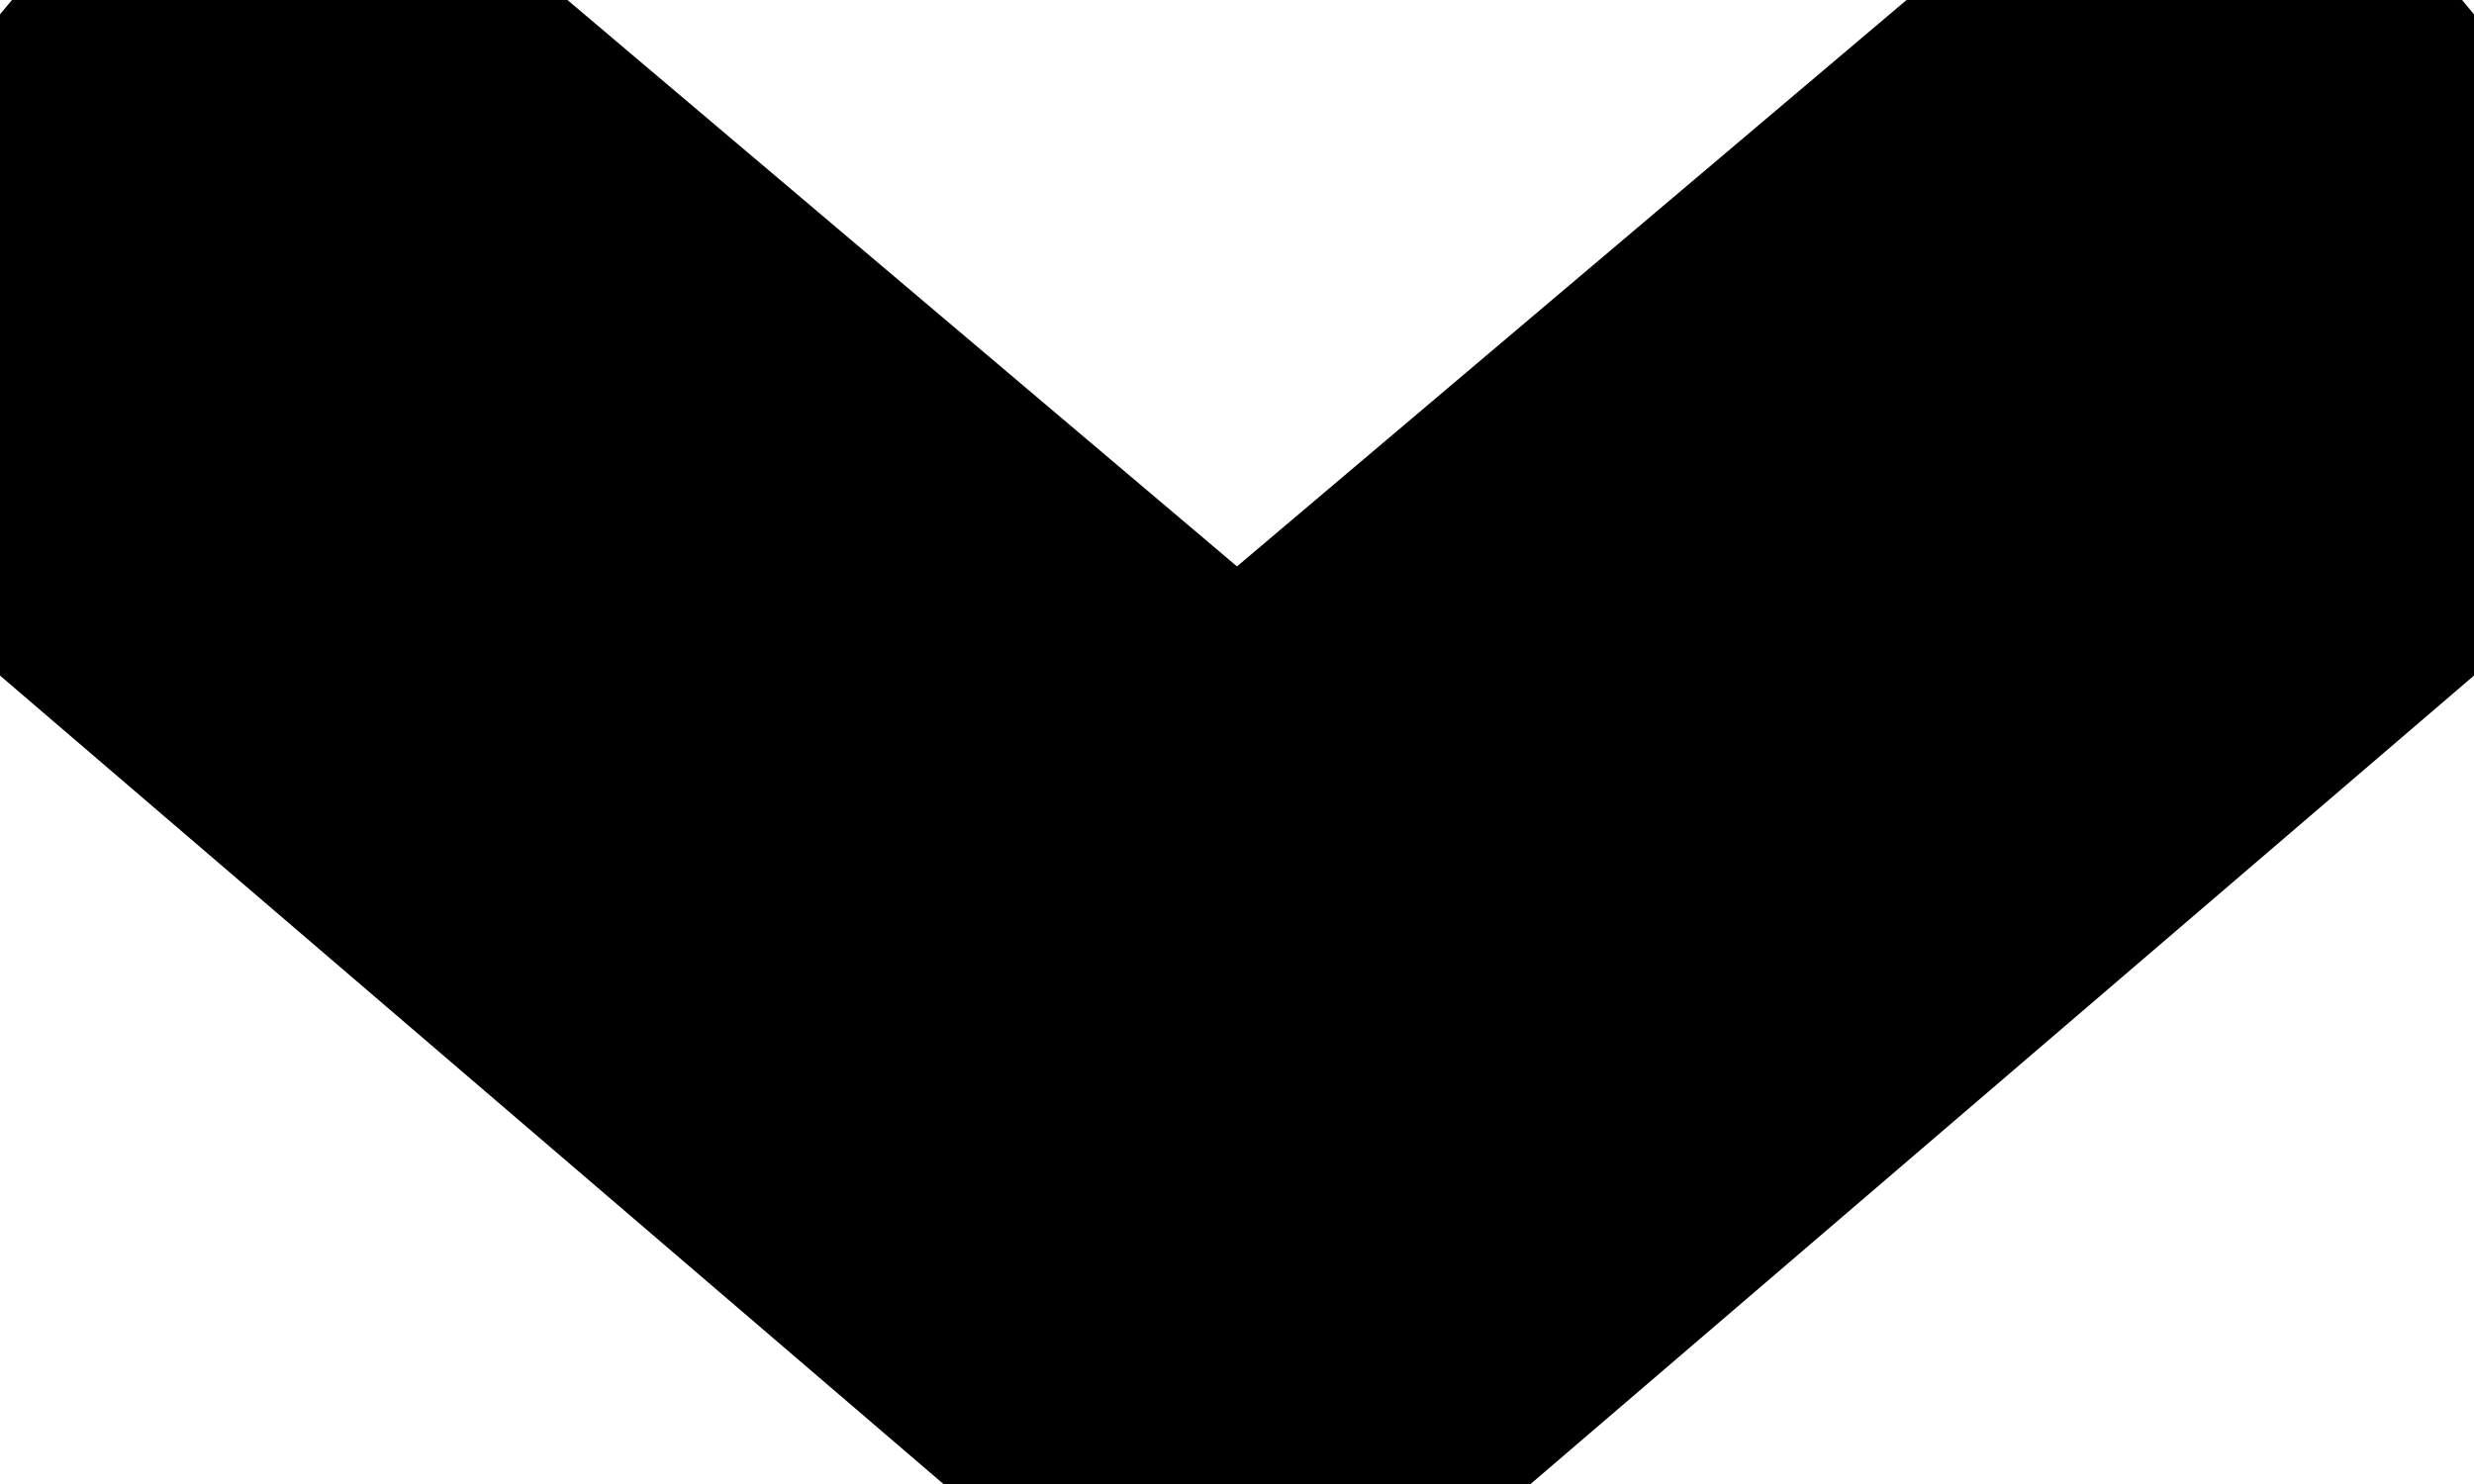
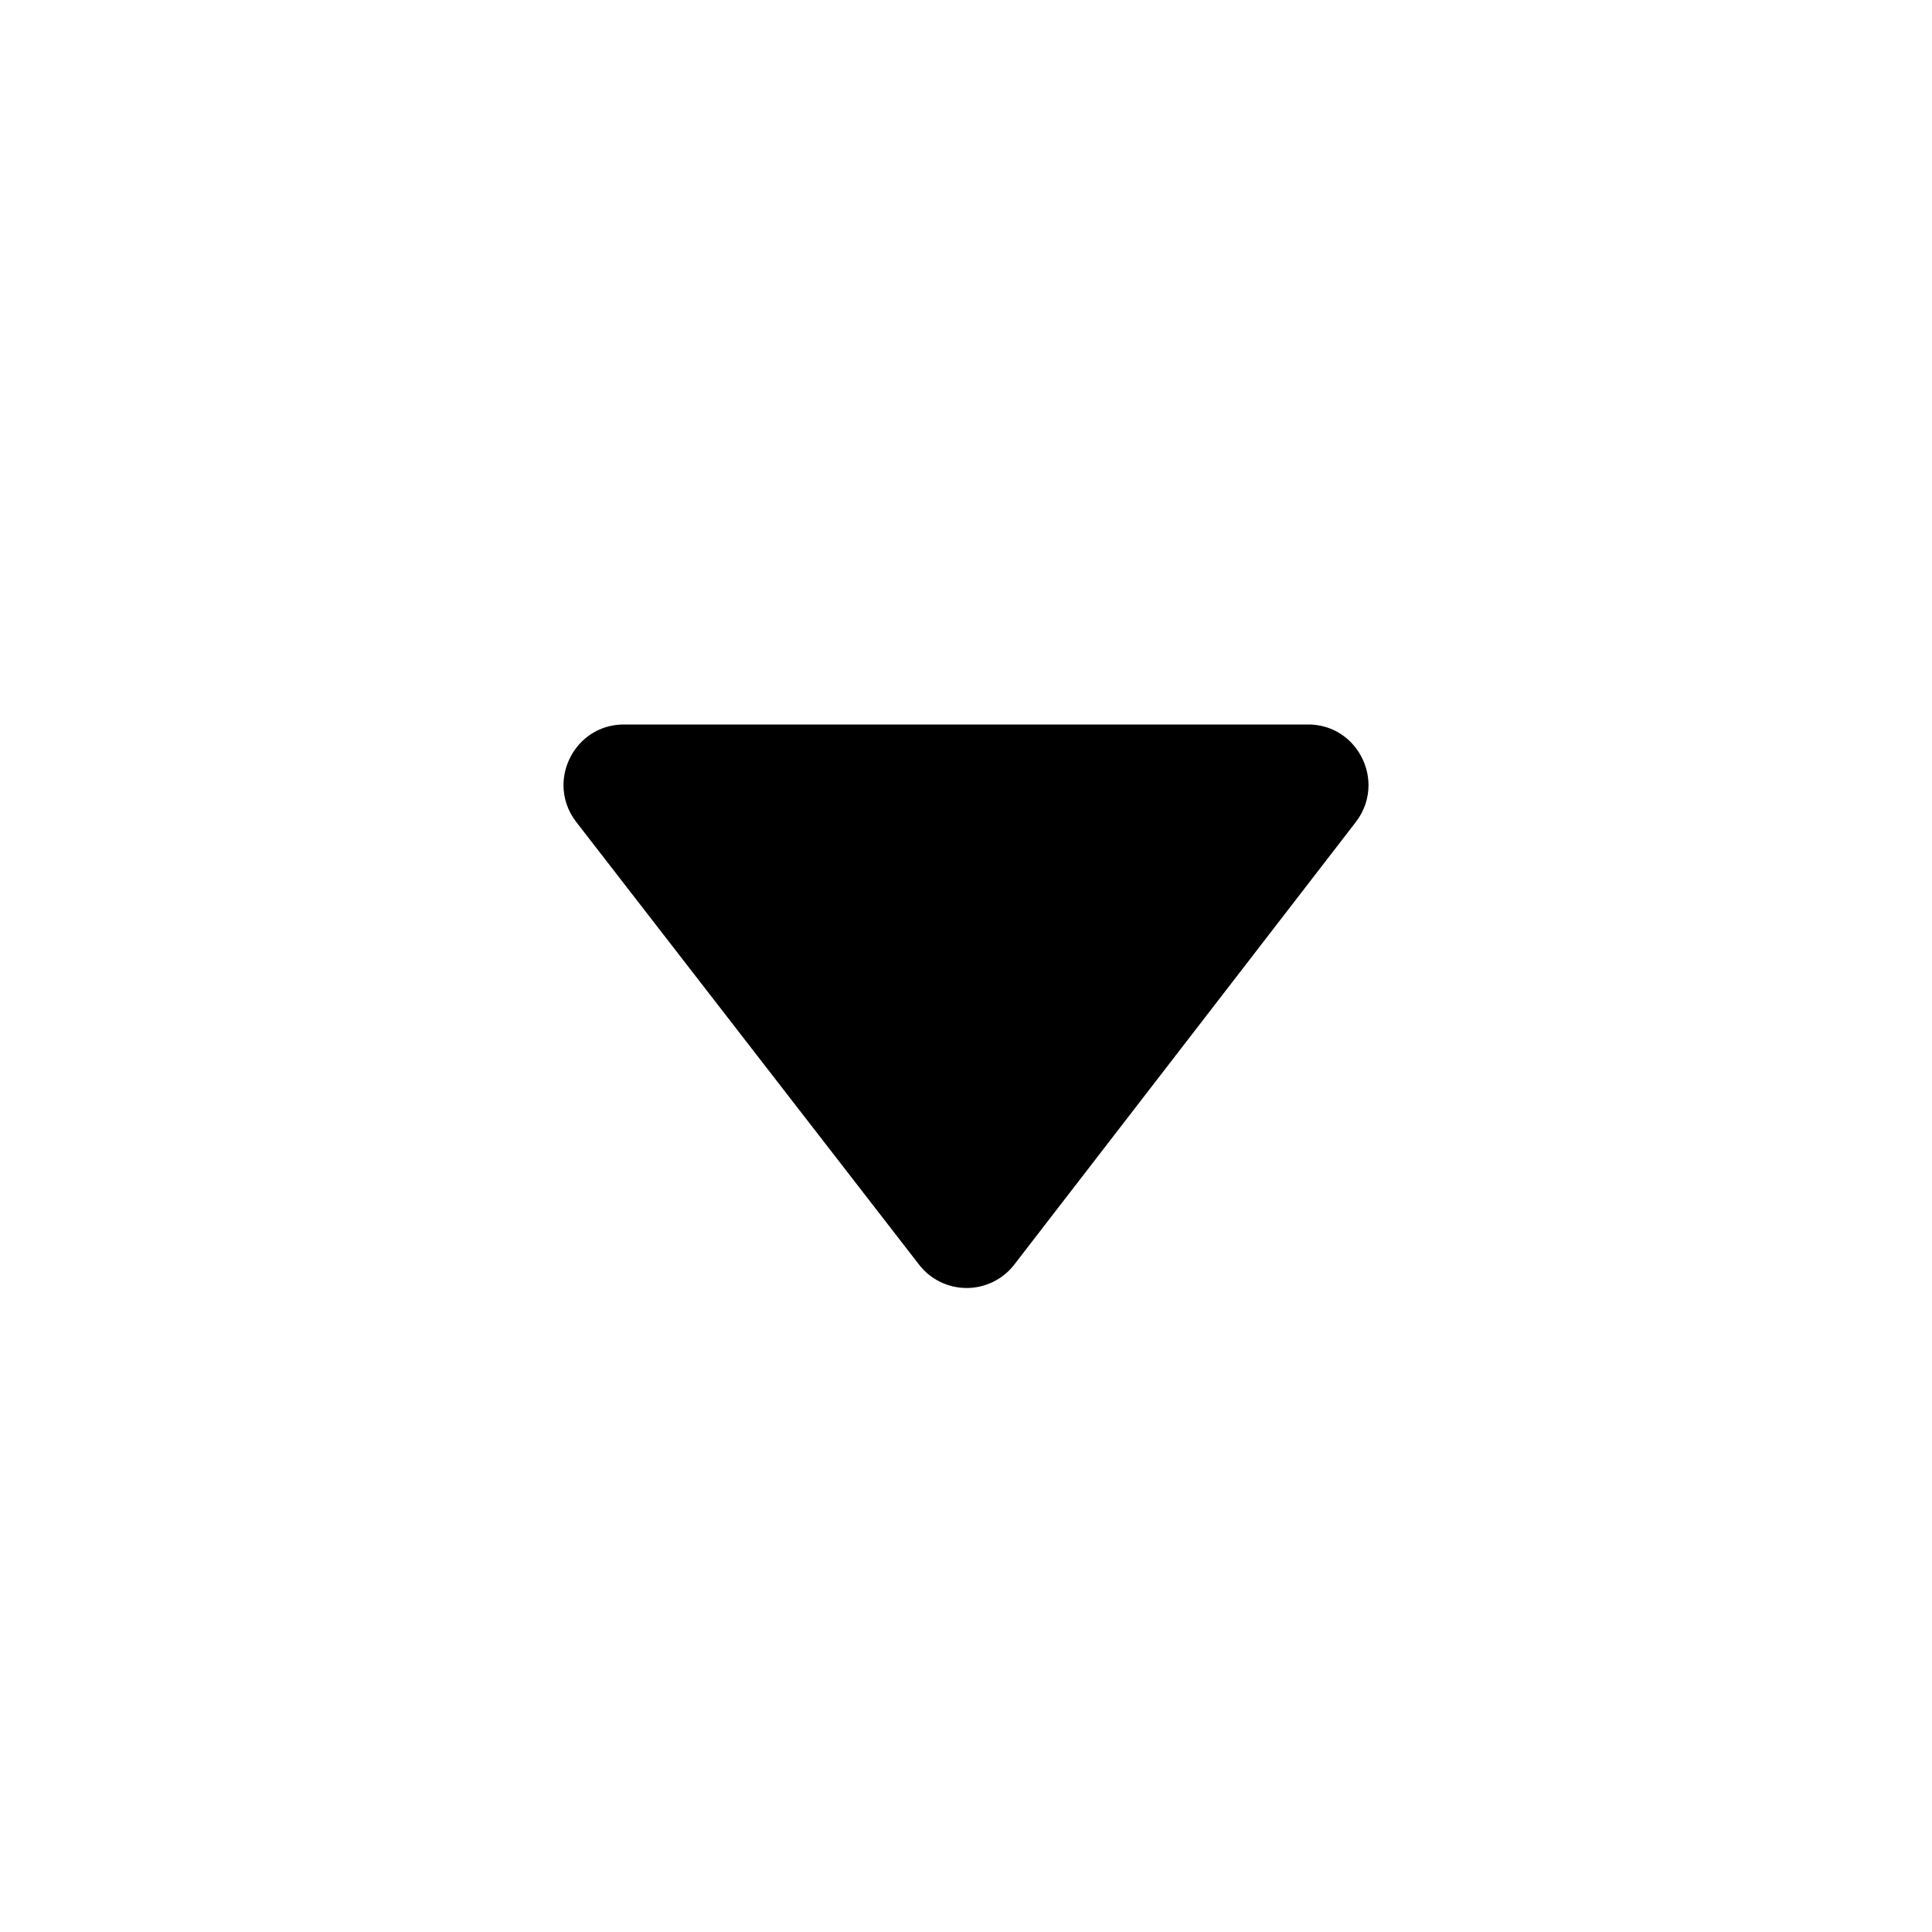
- <svg xmlns="http://www.w3.org/2000/svg" width="10" height="6" viewBox="0 0 10 6" fill="none" stroke="currentColor" stroke-width="2" stroke-linecap="round" stroke-linejoin="round" class="lucide lucide-github">
-   <path fill-rule="evenodd" d="M9.9 1.5L8.9 0.3 5 3.6 1.1 0.3 0.1 1.5 5 5.7z" clip-rule="evenodd" />
+ <svg xmlns="http://www.w3.org/2000/svg" width="24" height="24" viewBox="0 0 24 24" fill="currentColor">
+   <path d="m16.843 10.211c.108-.141.157-.3.157-.456 0-.389-.306-.755-.749-.755h-8.501c-.445 0-.75.367-.75.755 0 .157.05.316.159.457 1.203 1.554 3.252 4.199 4.258 5.498.142.184.36.29.592.29.23 0 .449-.107.591-.291 1.002-1.299 3.044-3.945 4.243-5.498z" />
</svg>
